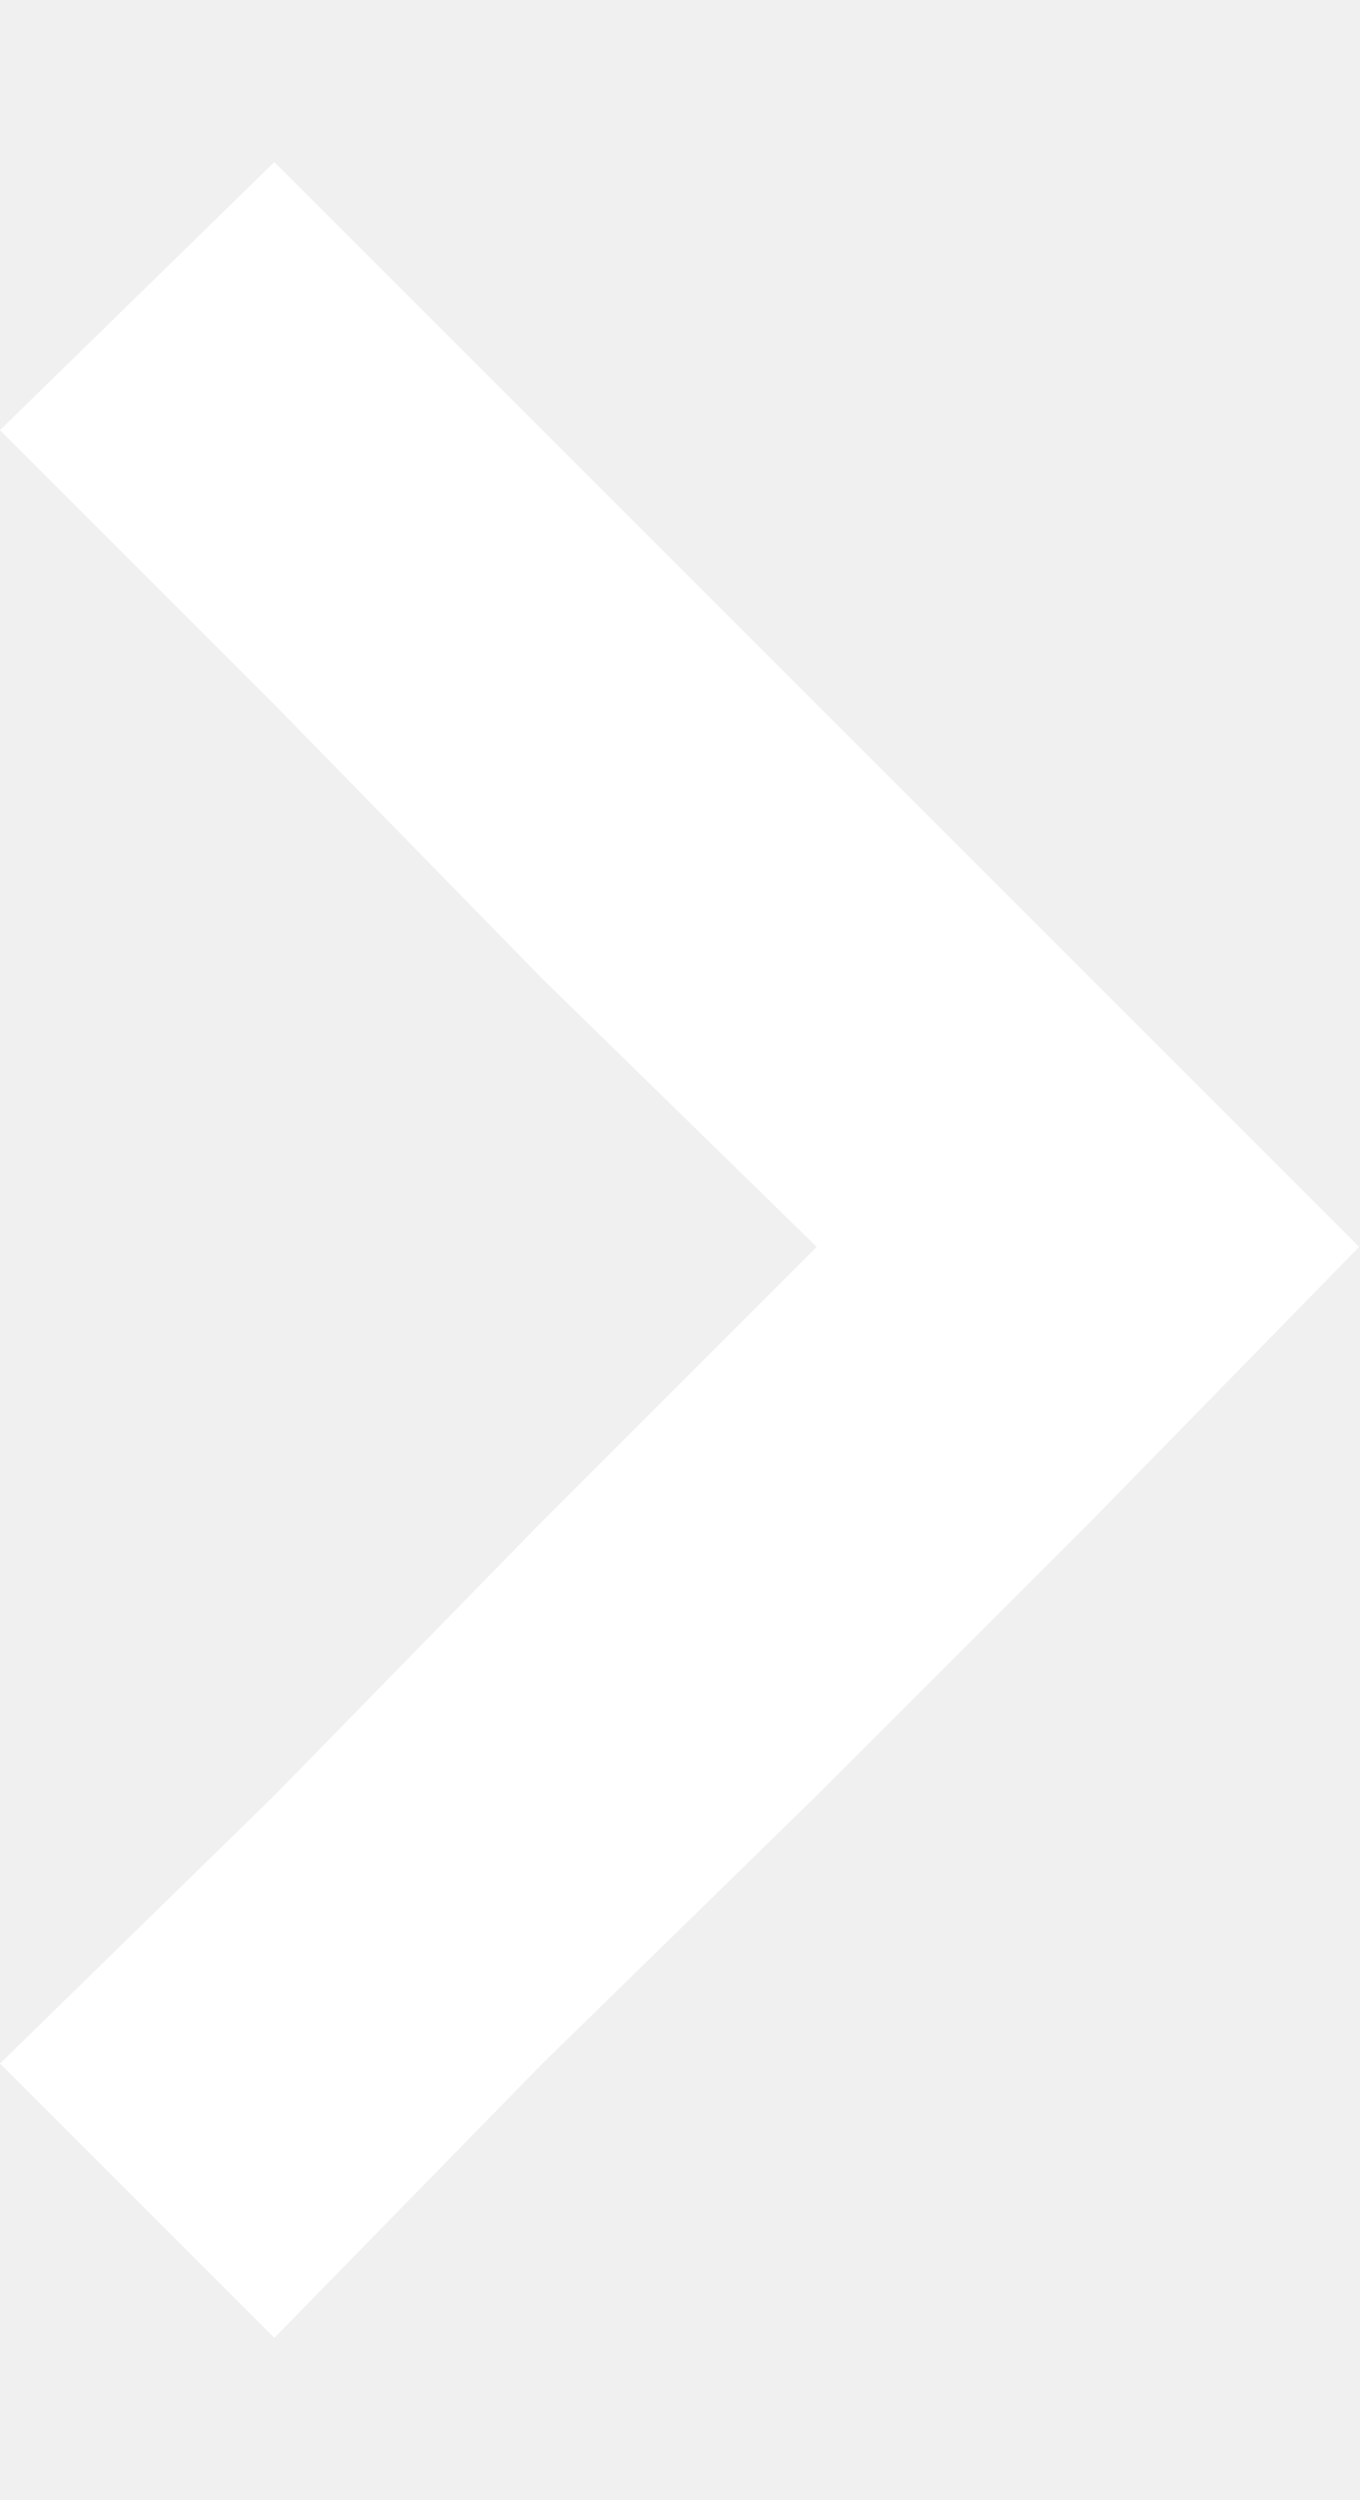
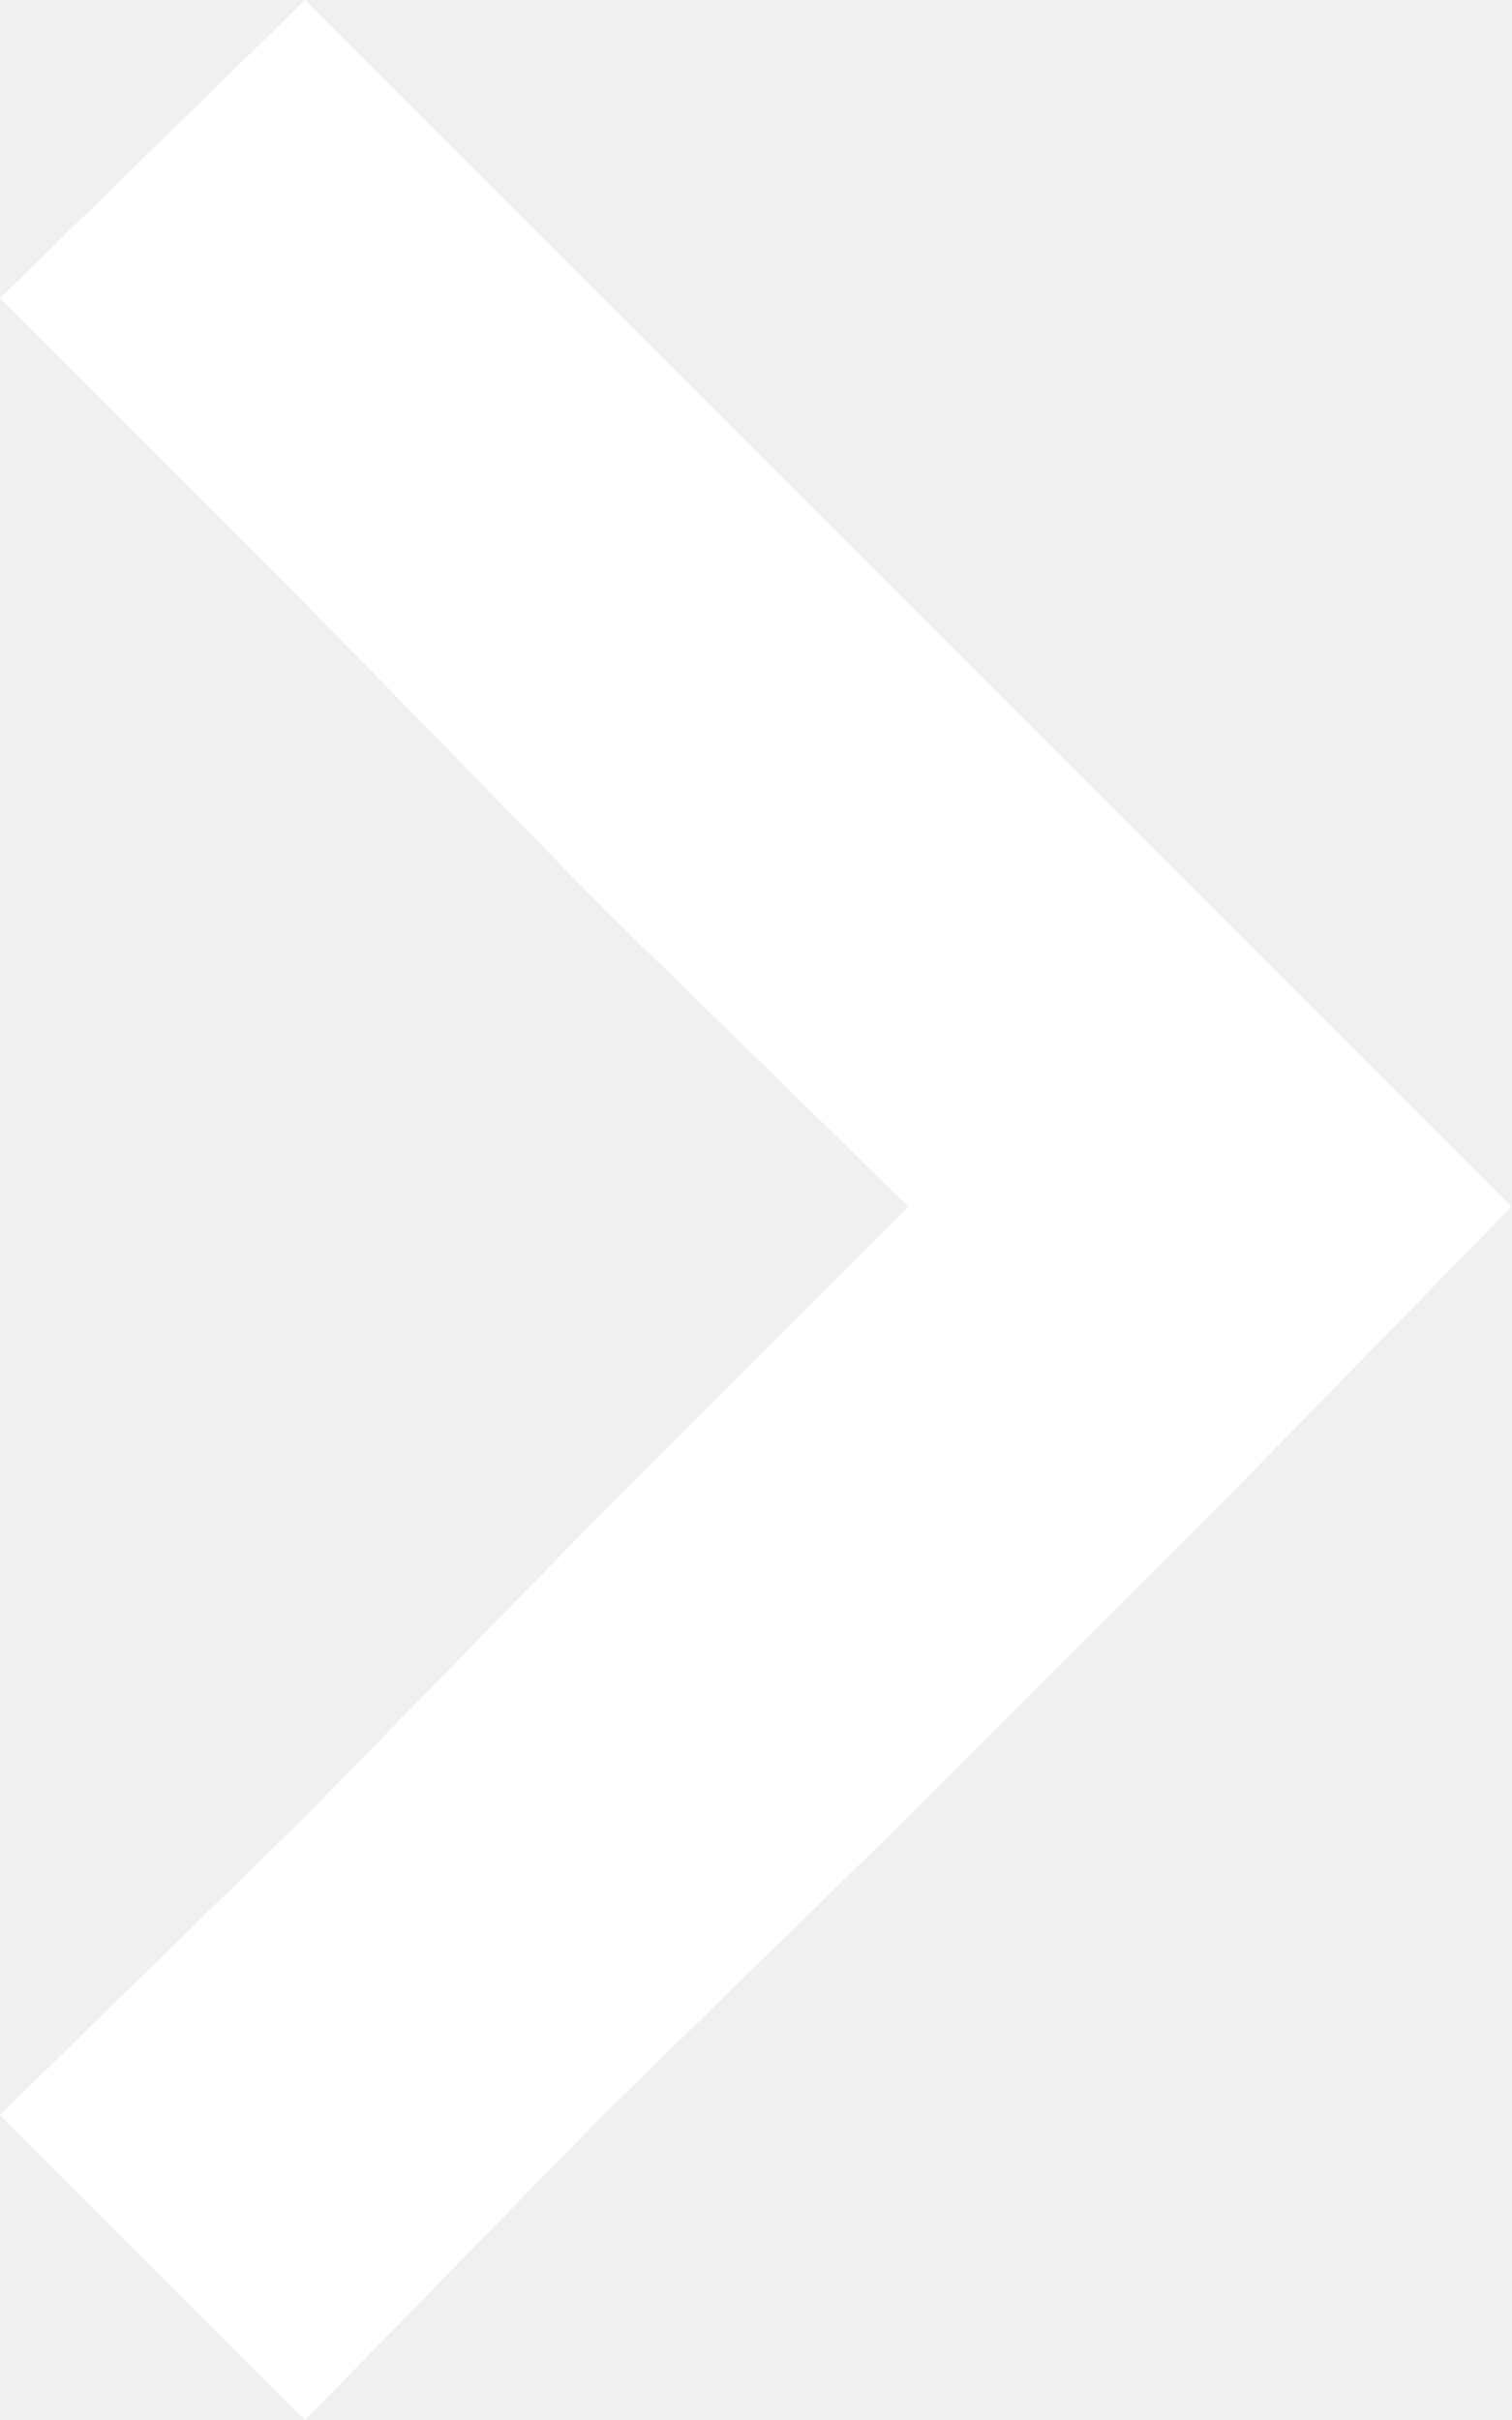
- <svg xmlns="http://www.w3.org/2000/svg" version="1.1" viewBox="0 0 21.8 40.1">
+ <svg xmlns="http://www.w3.org/2000/svg" version="1.1" viewBox="0 0 43.6 69.8">
  <defs>
    <style>
      .cls-1 {
        fill: #fff;
      }
    </style>
  </defs>
  <g>
    <g id="Layer_1">
-       <polygon class="cls-1" points="0 -17.8 1.8 -16 21.8 -36 20 -37.8 1.8 -56.1 0 -54.3 18.2 -36 0 -17.8" />
-       <polygon class="cls-1" points="8.7 15.7 13.1 20 8.7 24.4 4.4 28.8 0 33.1 4.4 37.5 8.7 33.1 13.1 28.8 17.5 24.4 21.8 20 17.5 15.7 13.1 11.3 8.7 6.9 4.4 2.6 0 6.9 4.4 11.3 8.7 15.7" />
+       <polygon class="cls-1" points="17.4 26.2 26.2 34.8 17.4 43.6 8.8 52.4 0 61 8.8 69.8 17.4 61 26.2 52.4 35 43.6 43.6 34.8 35 26.2 26.2 17.4 17.4 8.6 8.8 0 0 8.6 8.8 17.4 17.4 26.2" />
    </g>
  </g>
</svg>
